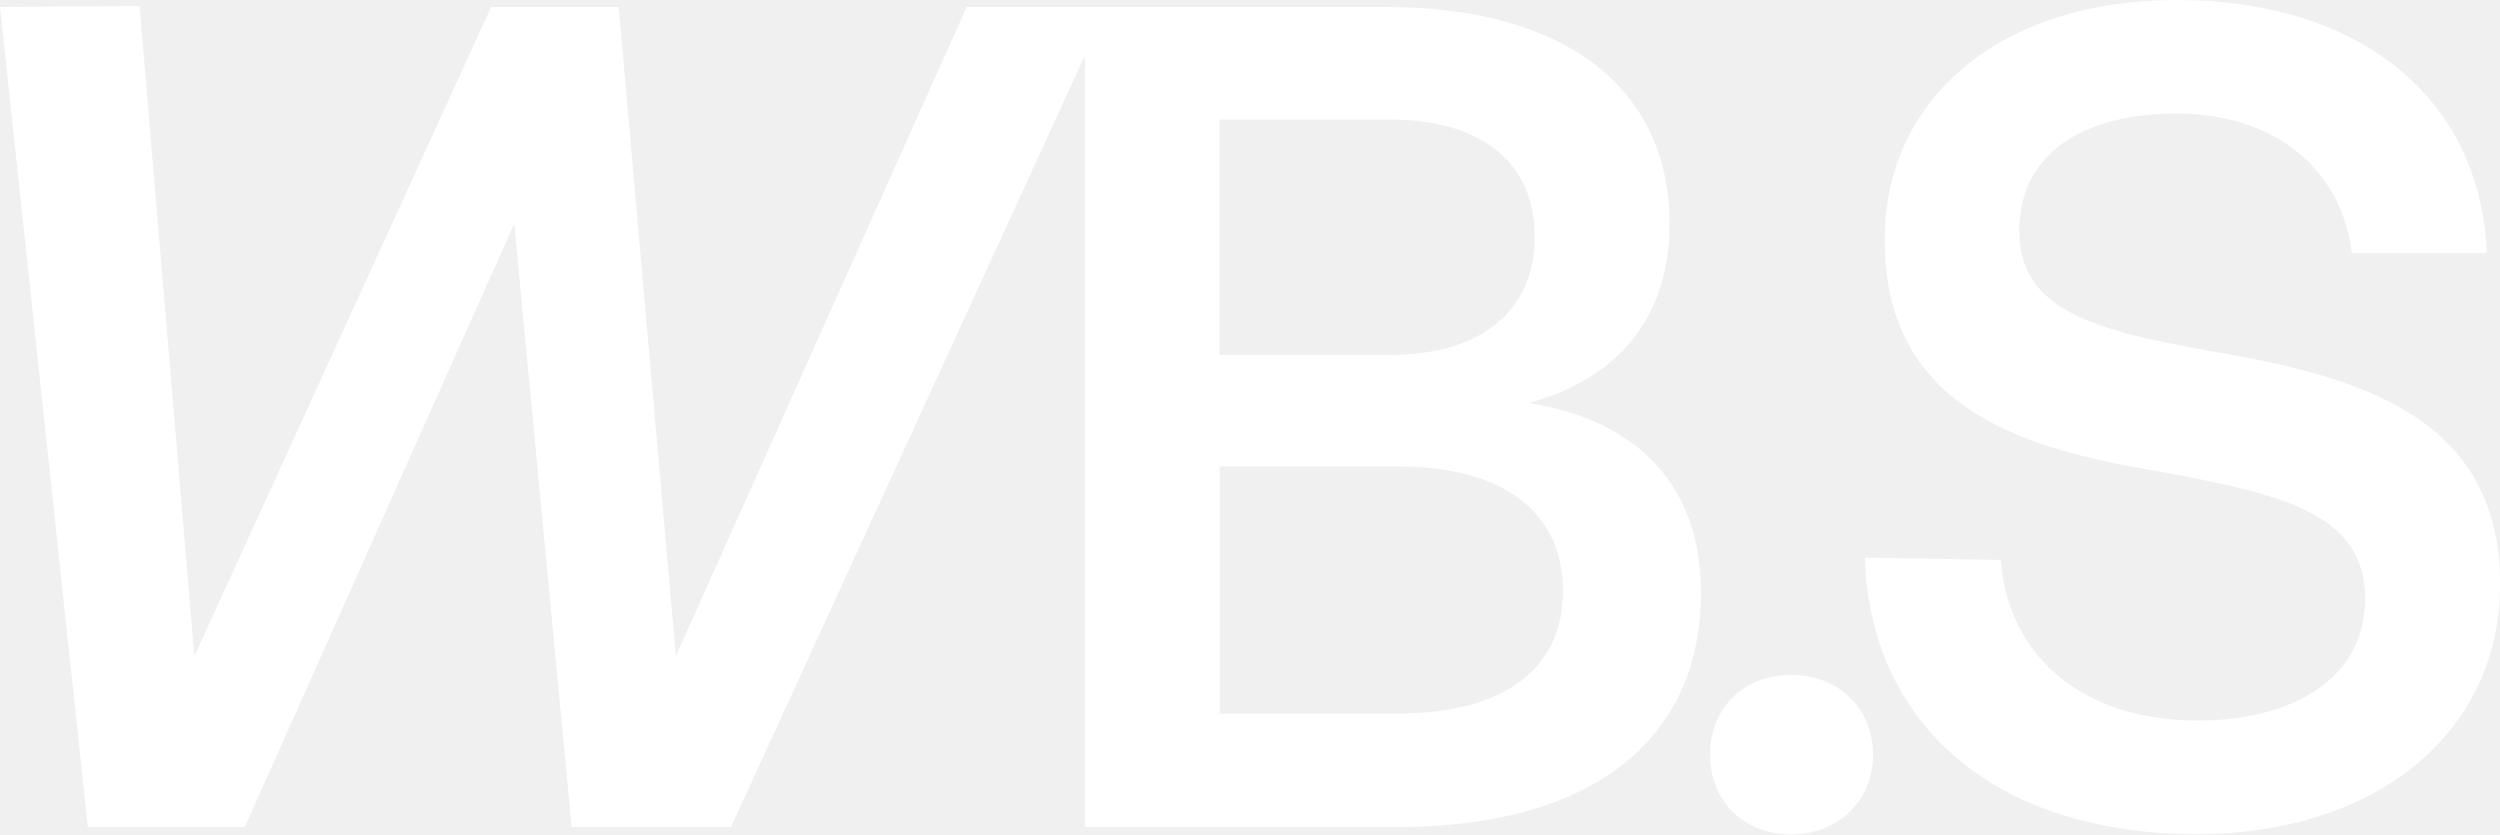
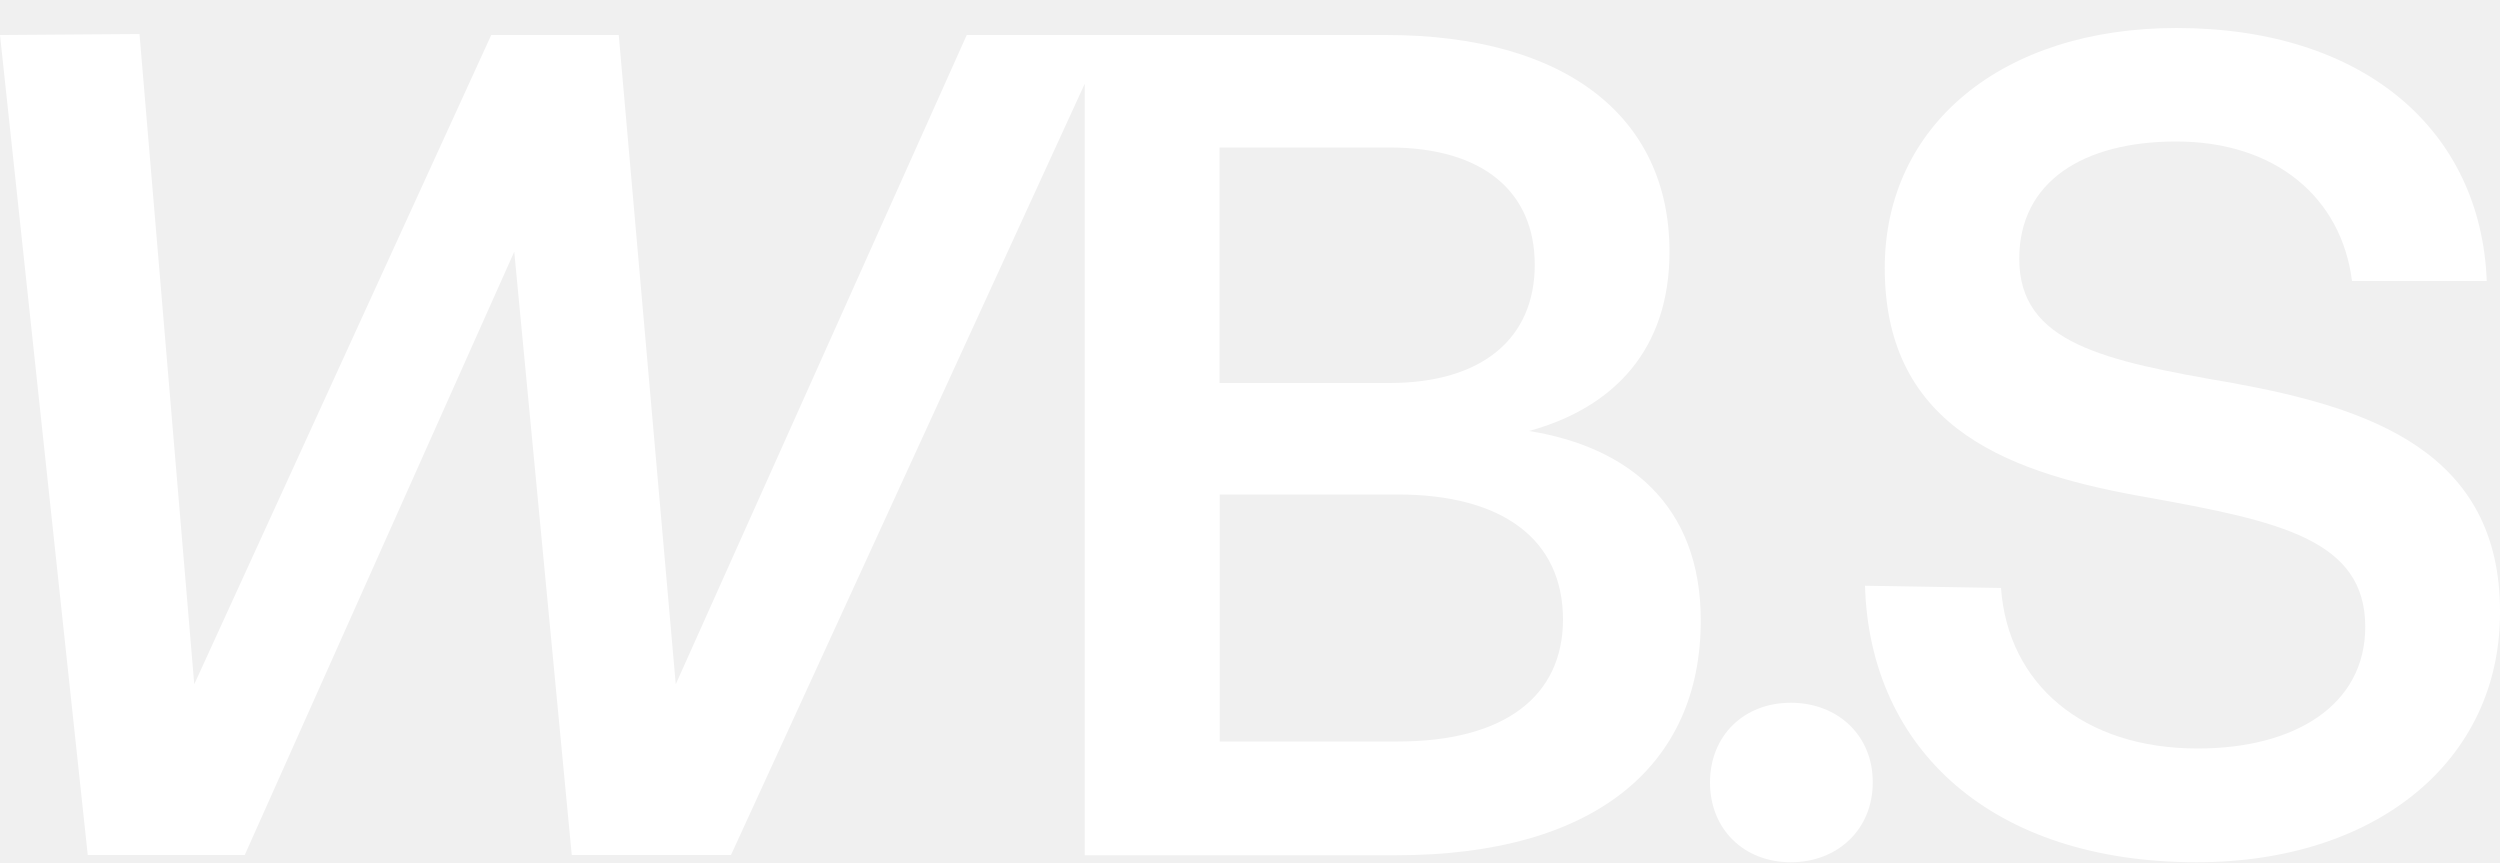
- <svg xmlns="http://www.w3.org/2000/svg" version="1.1" id="Layer_1" x="0px" y="0px" viewBox="0 0 962.1 321.1" style="enable-background:new 0 0 962.1 321.1;" xml:space="preserve">
+ <svg xmlns="http://www.w3.org/2000/svg" version="1.1" id="Layer_1" x="0px" y="0px" viewBox="0 0 1000 345" style="enable-background:new 0 0 1000 345;" xml:space="preserve">
  <style type="text/css">
	.st0{fill:#FFFFFF;}
+ 	.st1{opacity:0;}
</style>
  <g>
-     <path class="st0" d="M588.4,155.1c32.9-9,54.1-31.6,54.1-69c0-51.8-39.7-83.4-109.1-83.4H426.1h-8.6H372L260.1,252.5l-22-249.8H189   L74.8,252.5L53.7,2.3L0,2.7l33.8,315.6h60.4L197.9,86.1L220,318.3h61.3L417.5,21.4v296.9h119.9c76.2,0,117.2-34.3,117.2-90.2   C654.6,183,625.8,161,588.4,155.1z M469.3,46h65.4c36.1,0,55.9,17.1,55.9,45.1c0,28.4-20.3,45.5-55.9,45.5h-65.4L469.3,46L469.3,46   z M537.9,274.6h-68.5v-95.1h68.5c40.1,0,63.6,17.1,63.6,48.2C601.4,257,579.3,274.6,537.9,274.6z" />
+     <path class="st0" d="M611.6,172.4c34.2-9.4,56.2-32.8,56.2-71.7c0-53.8-41.3-86.7-113.4-86.7H442.9h-8.9h-47.3L270.3,273.7   L247.5,14h-51L77.7,273.7L55.8,13.6L0,14l35.1,328h62.8l107.8-241.3l23,241.3h63.7L433.9,33.5v308.6h124.6   c79.2,0,121.8-35.7,121.8-93.8C680.4,201.4,650.5,178.6,611.6,172.4z M487.8,59h68c37.5,0,58.1,17.8,58.1,46.9   c0,29.5-21.1,47.3-58.1,47.3h-68L487.8,59L487.8,59z M559.1,296.6h-71.2v-98.8h71.2c41.7,0,66.1,17.8,66.1,50.1   C625.1,278.3,602.1,296.6,559.1,296.6z" />
    <g>
-       <path class="st0" d="M689.2,259.7c-18,0-31.1,12.6-31.1,30.7c0,18,13.1,30.7,31.1,30.7s31.6-12.6,31.6-30.7    C720.8,272.3,707.2,259.7,689.2,259.7z" />
+       <path class="st0" d="M716.3,281.1c-18.7,0-32.3,13.1-32.3,31.9c0,18.7,13.6,31.9,32.3,31.9s32.8-13.1,32.8-31.9    C749.2,294.2,735.1,281.1,716.3,281.1z" />
    </g>
-     <path class="st0" d="M859.2,136.6c-49.6-8.6-82.1-15.3-82.1-47.8c0-29.8,24.8-45.1,60.4-45.1c38.3,0,63.6,21.6,67.6,53.7H957   C954.8,39.2,909.7,0,837.6,0c-67.2,0-112.3,37.4-112.3,92.4c0,62.7,49.6,79.4,101.9,88.4c50,9,83,16.2,83,49.6   c0,30.2-27.1,46.9-64.5,46.9c-44.2,0-73-24.8-75.7-61.8l-52.3-0.9c1.8,63.1,49.1,106.4,127.6,106.4c69.4,0,116.8-39.2,116.8-96   C962.4,162.8,911.5,146.1,859.2,136.6z" />
+     <path class="st0" d="M893,153.2c-51.6-8.9-85.3-15.9-85.3-49.7c0-31,25.8-46.9,62.8-46.9c39.8,0,66.1,22.5,70.3,55.8h53.9   C992.4,52,945.5,11.2,870.6,11.2c-69.8,0-116.7,38.9-116.7,96c0,65.2,51.6,82.5,105.9,91.9c52,9.4,86.3,16.8,86.3,51.6   c0,31.4-28.2,48.7-67,48.7c-45.9,0-75.9-25.8-78.7-64.2l-54.4-0.9c1.9,65.6,51,110.6,132.6,110.6c72.1,0,121.4-40.7,121.4-99.8   C1000.3,180.4,947.4,163.1,893,153.2z" />
+   </g>
+   <g class="st1">
+     <path class="st0" d="M623.5,166.2c32-11.1,53.3-34.9,53.3-73.6c0-54.7-40.2-89.6-112.4-89.6H449.6h-5.3h-39.7L275.2,287.8   L246.6,2.9H204L70.7,287.8L43.6,2.9H0l37.8,339.2h50.4L211.7,73.2l29.1,268.9h51.4L444.3,14.4v327.6h123.5   c80.4,0,123.1-36.8,123.1-96.9C690.9,196.2,659.4,173,623.5,166.2z M486.4,41.2h79.9c44.1,0,68.3,20.3,68.3,54.3   c0,34.4-24.7,54.7-68.3,54.7h-79.9V41.2z M567.8,303.8h-81.4V188h81.4c50.4,0,79.9,20.8,79.9,59.1   C647.8,282,620.1,303.8,567.8,303.8z" />
+     <path class="st0" d="M722.9,290.7c-16,0-27.6,10.7-27.6,27.1s11.6,27.1,27.6,27.1c16,0,27.6-10.7,27.6-27.1   S738.9,290.7,722.9,290.7z" />
+     <path class="st0" d="M888.1,151.6c-50.9-8.7-92.1-17-92.1-57.7c0-36.3,29.6-55.7,73.6-55.7c46,0,77.5,25.7,82.4,64.9h43.6   C991.8,42.2,945.3,0,869.7,0c-68.8,0-115.8,38.8-115.8,96.4c0,65.9,56.2,83.8,111,93c51.4,8.7,93,17.4,93,59.6   c0,36.8-32.5,57.7-78,57.7c-51.8,0-87.2-30-90.6-75.6h-43.6C748.1,298,796.5,345,879.4,345c71.2,0,120.6-41.2,120.6-99.8   C1000,179.3,943.3,160.9,888.1,151.6z" />
  </g>
</svg>
